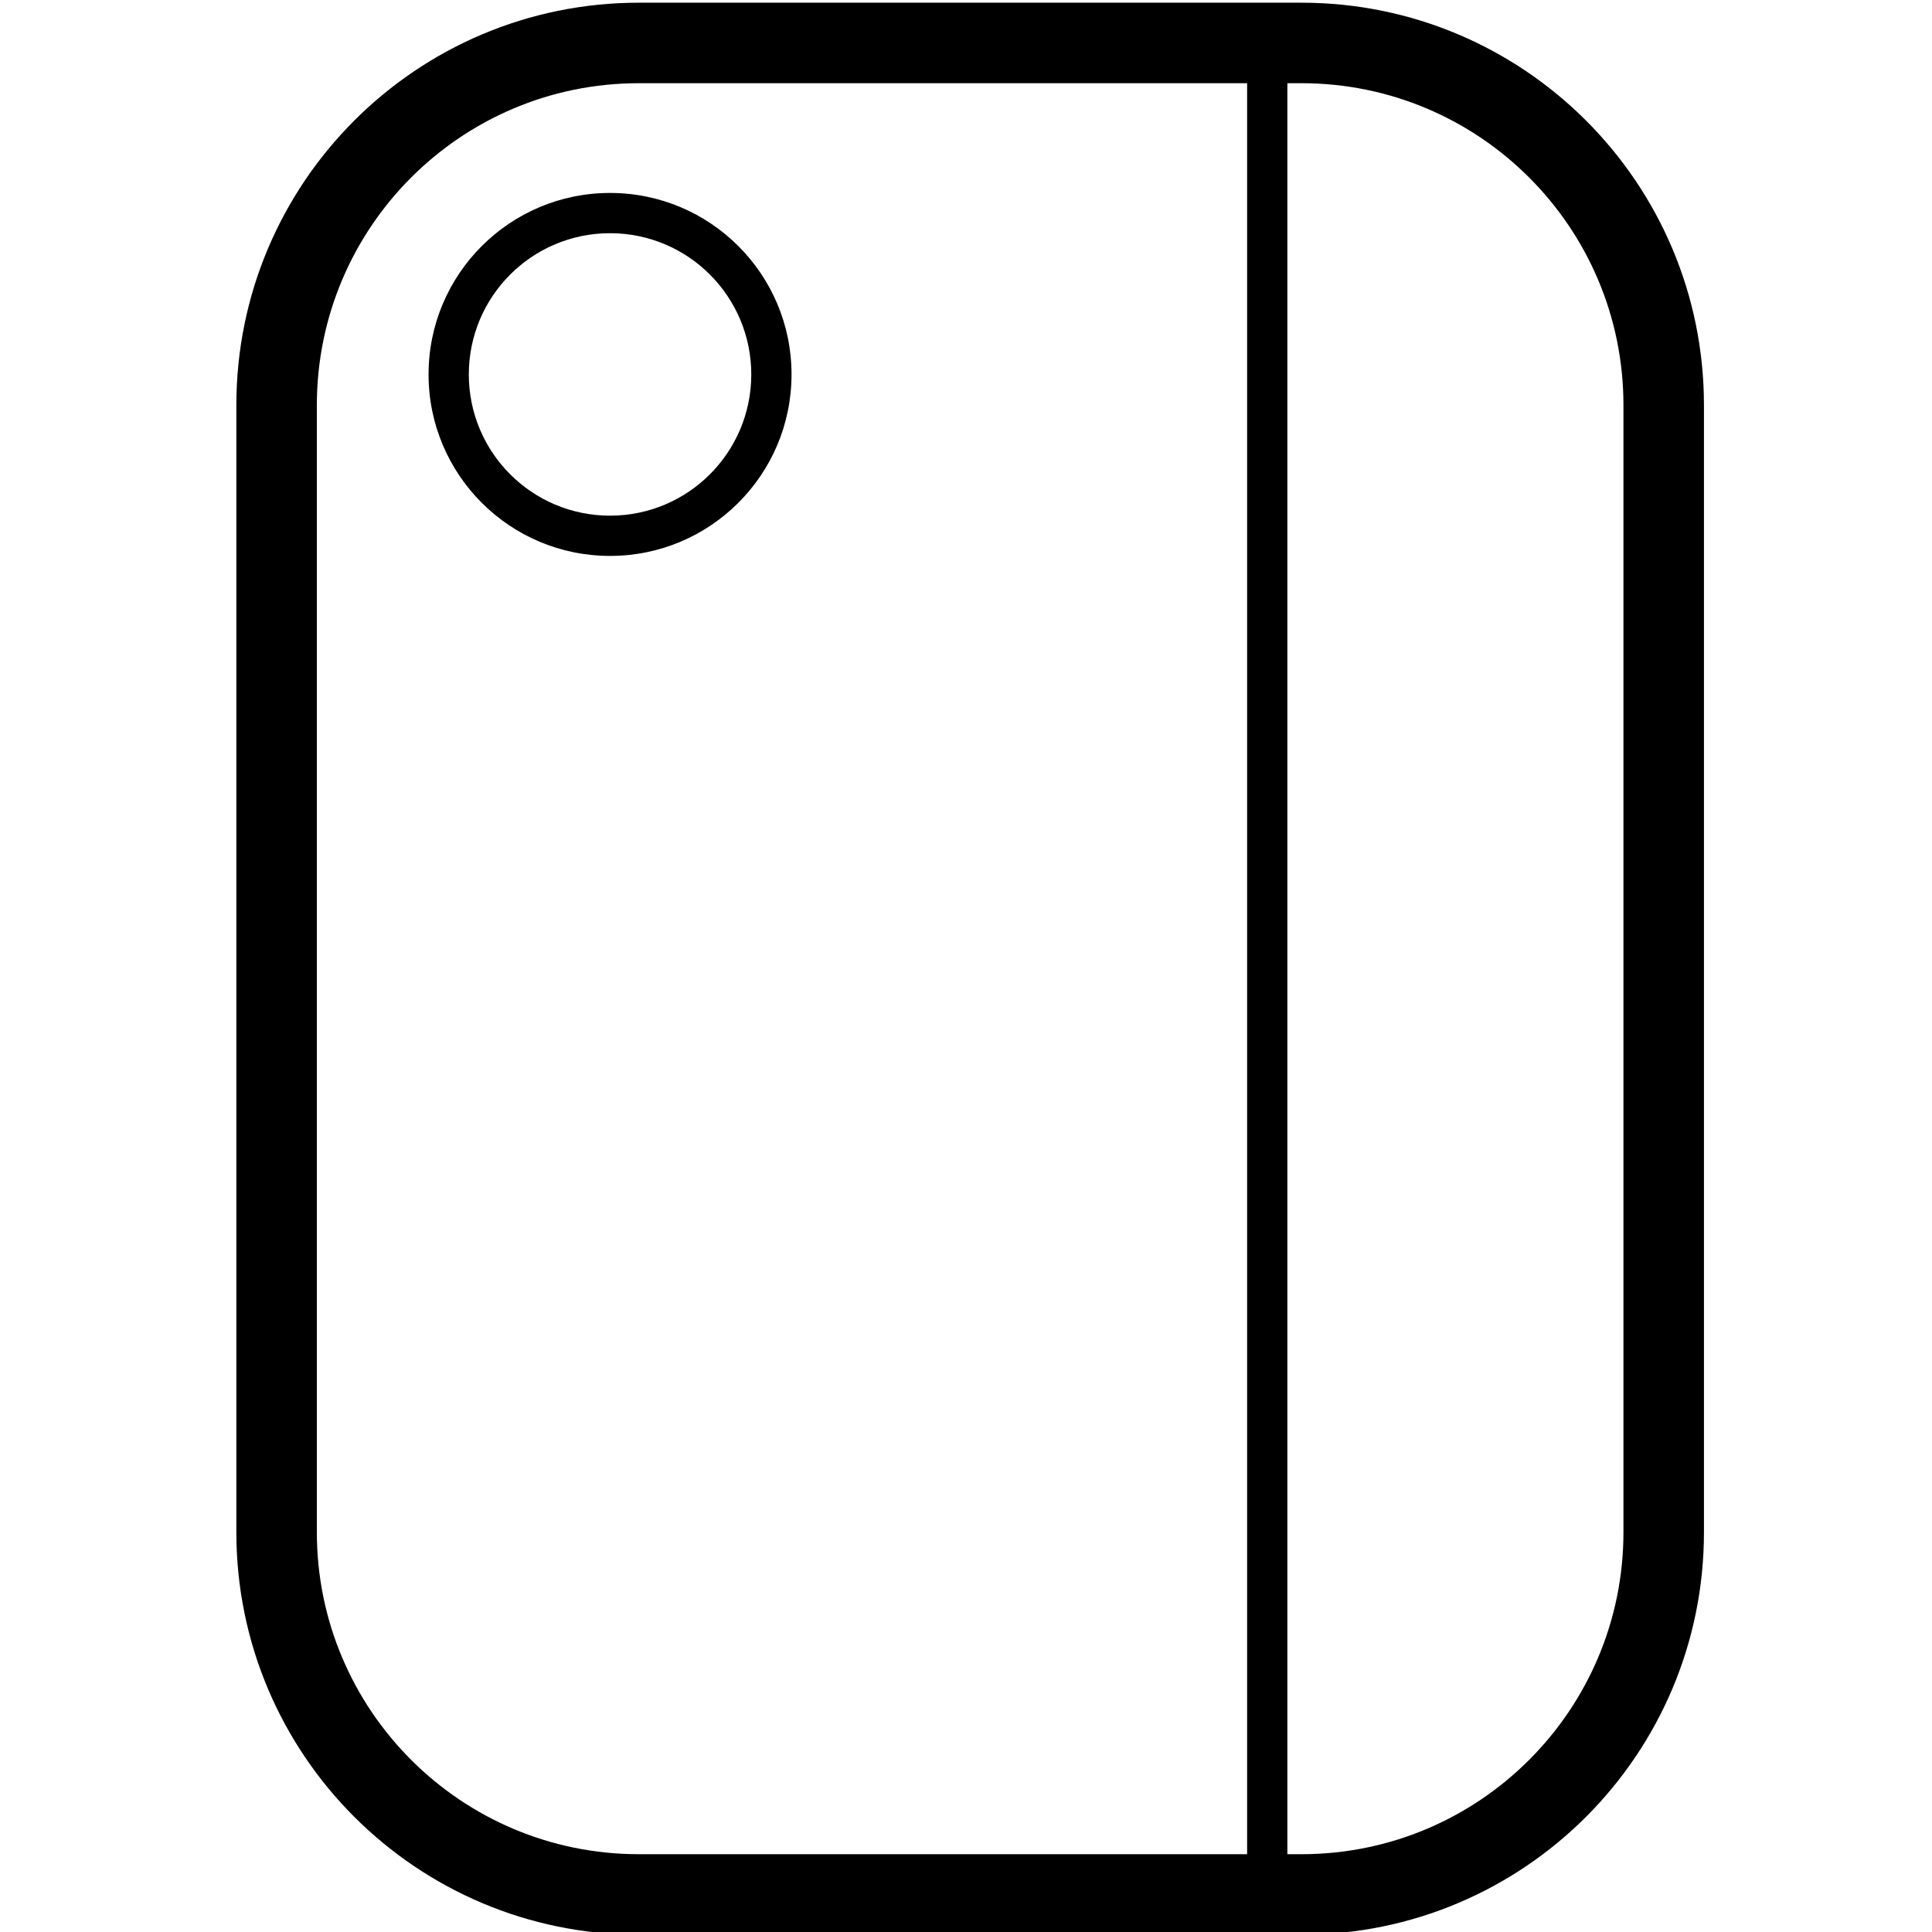
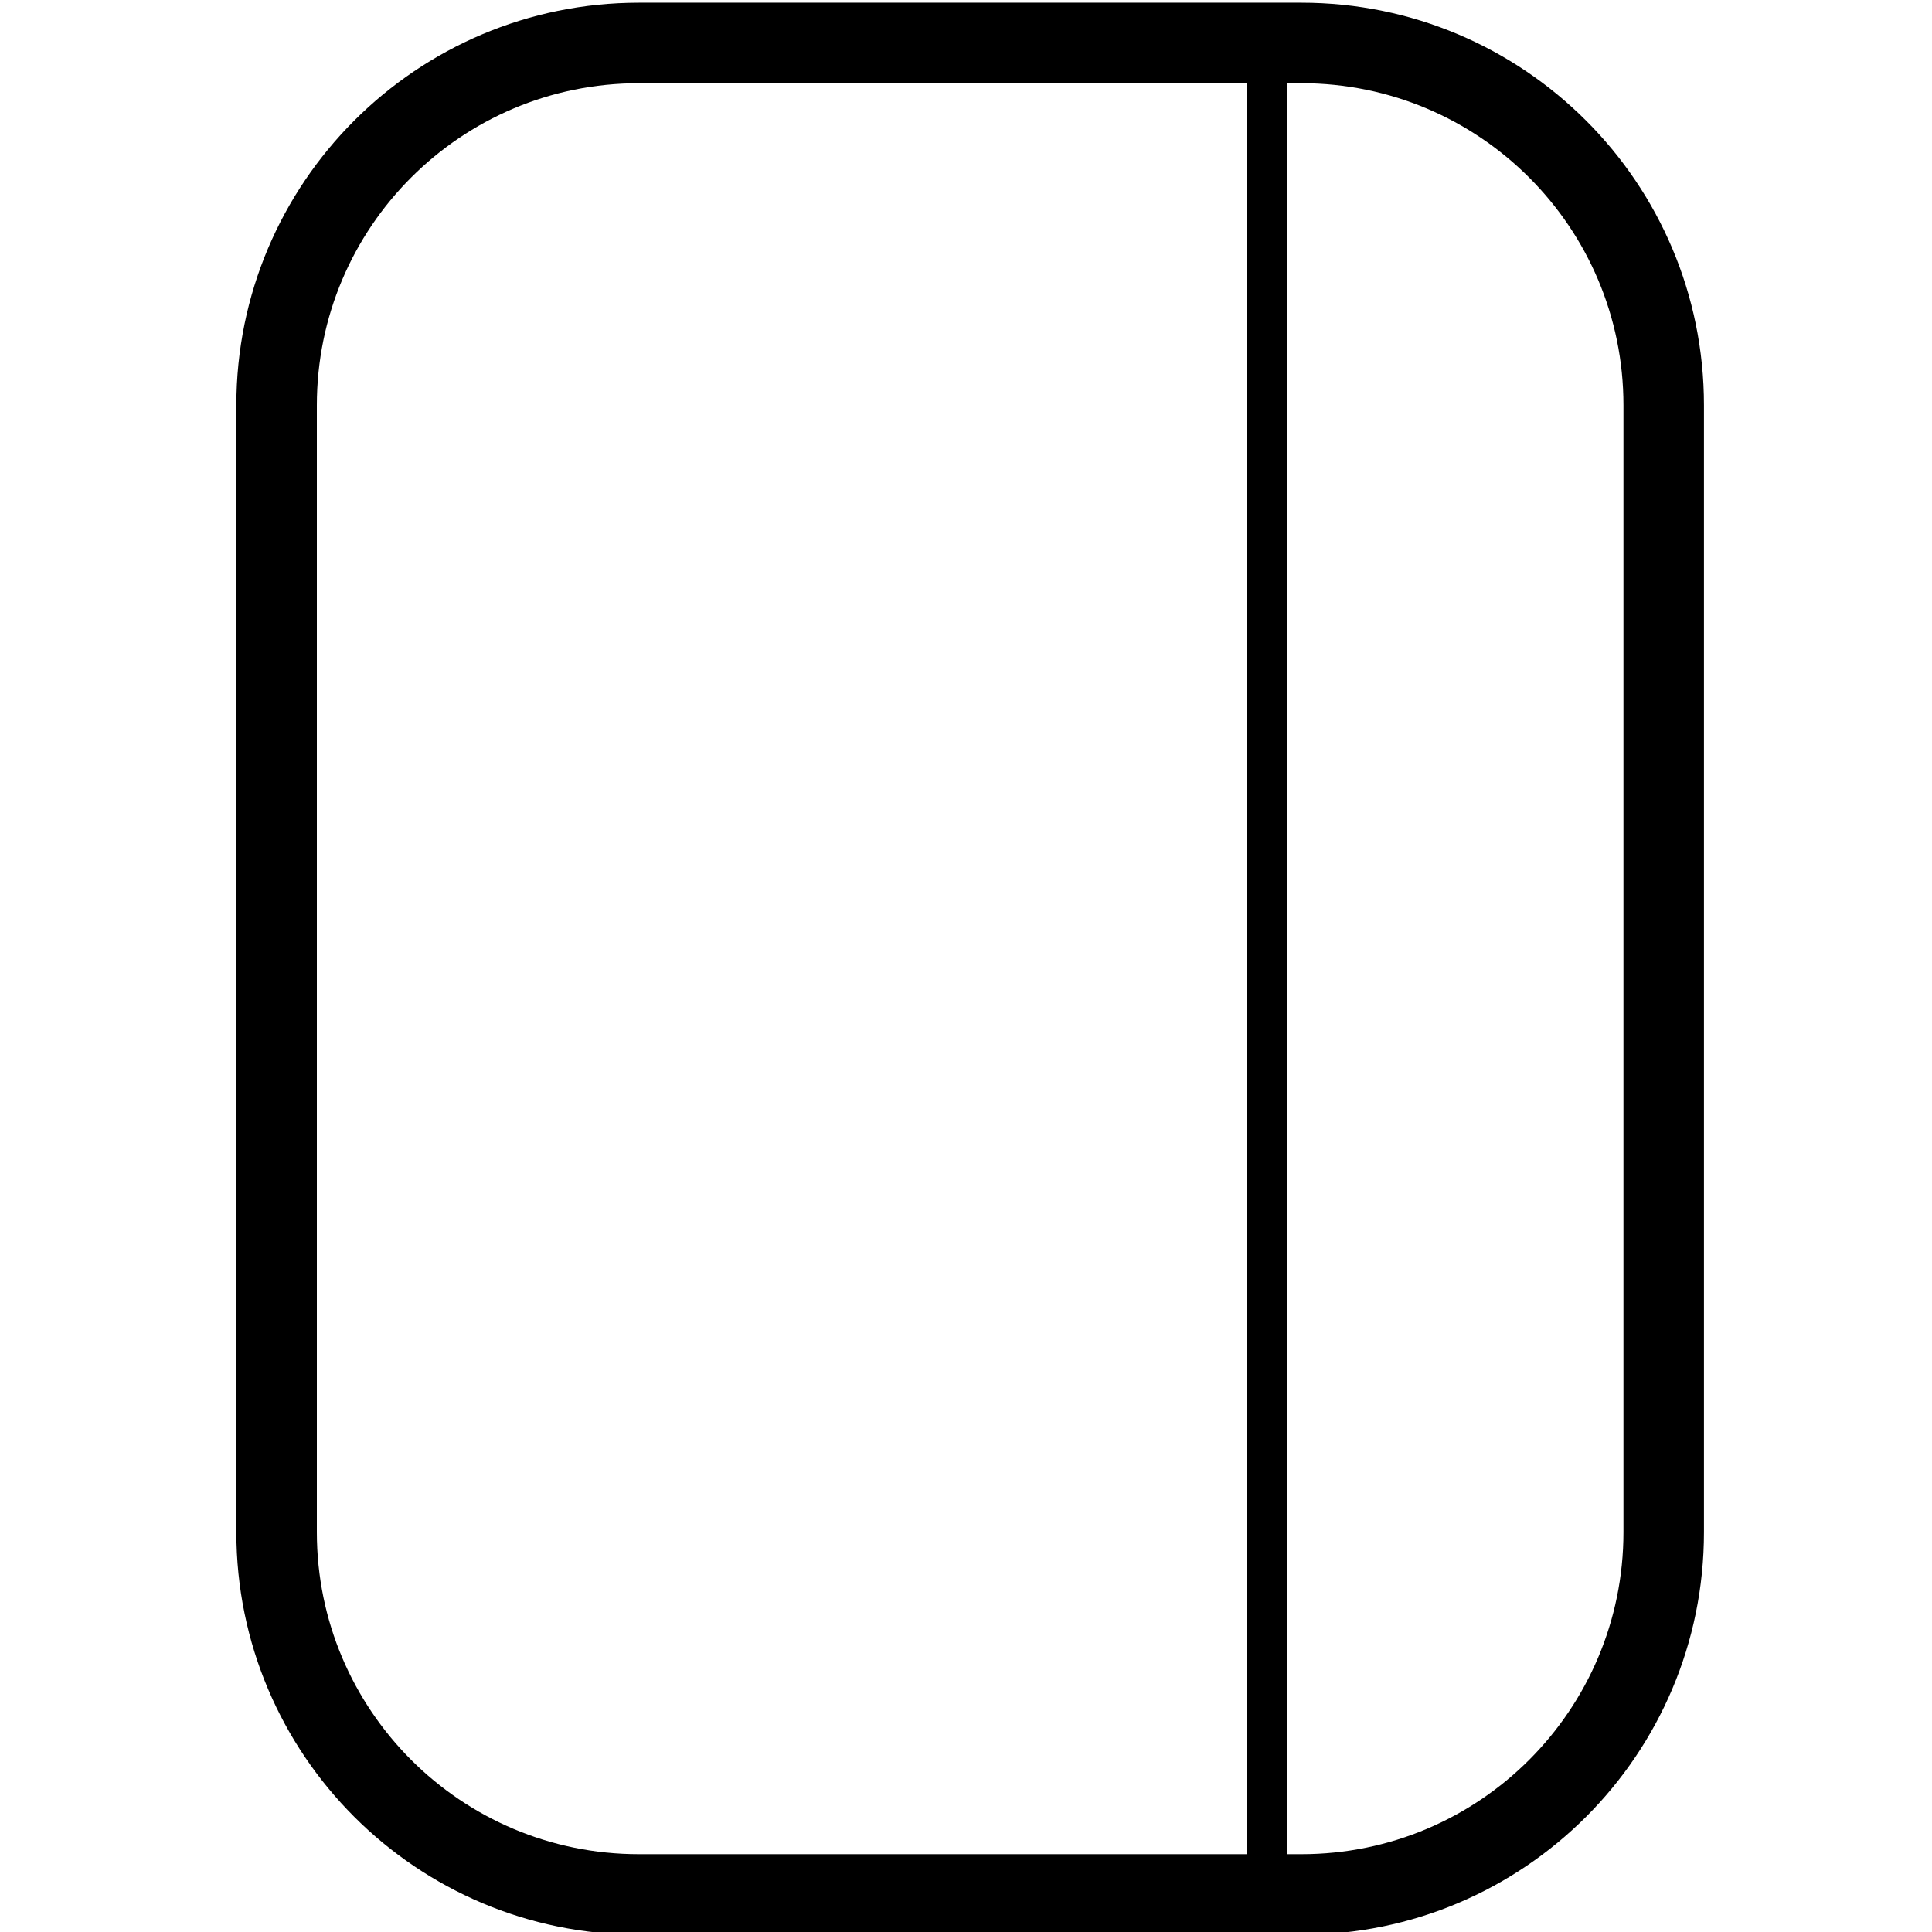
<svg xmlns="http://www.w3.org/2000/svg" height="960" viewBox="0 0 960 960" width="960">
-   <path d="m646.685 1.343c110.457 0 200 89.543 200 200v560c0  110.457-89.543 200-200 200h-329.244c-110.457 0-200-89.543-200-200v-560c0-110.457  89.543-200 200-200zm-26.999 40h-302.246c-88.366 0-160  71.634-160 160v560c0 88.366 71.634 160 160 160h302.246zm26.999  0h-6.999v880h6.999c88.366 0 160-71.634  160-160v-560c0-88.366-71.634-160-160-160zm-343.556 54.533c49.804  0 90.178 40.374 90.178 90.178 0 49.804-40.374 90.178-90.178  90.178-49.804 0-90.178-40.374-90.178-90.178 0-49.804 40.374-90.178  90.178-90.178zm0 20c-38.758 0-70.178 31.42-70.178 70.178 0  38.758 31.42 70.178 70.178 70.178 38.758 0 70.178-31.42  70.178-70.178 0-38.758-31.42-70.178-70.178-70.178z" />
+   <path d="m646.685 1.343c110.457 0 200 89.543 200 200v560c0 110.457-89.543 200-200 200h-329.244c-110.457 0-200-89.543-200-200v-560c0-110.457 89.543-200 200-200zm-26.999 40h-302.246c-88.366 0-160 71.634-160 160v560c0 88.366 71.634 160 160 160h302.246zm26.999 0h-6.999v880h6.999c88.366 0 160-71.634 160-160v-560c0-88.366-71.634-160-160-160z" />
</svg>
